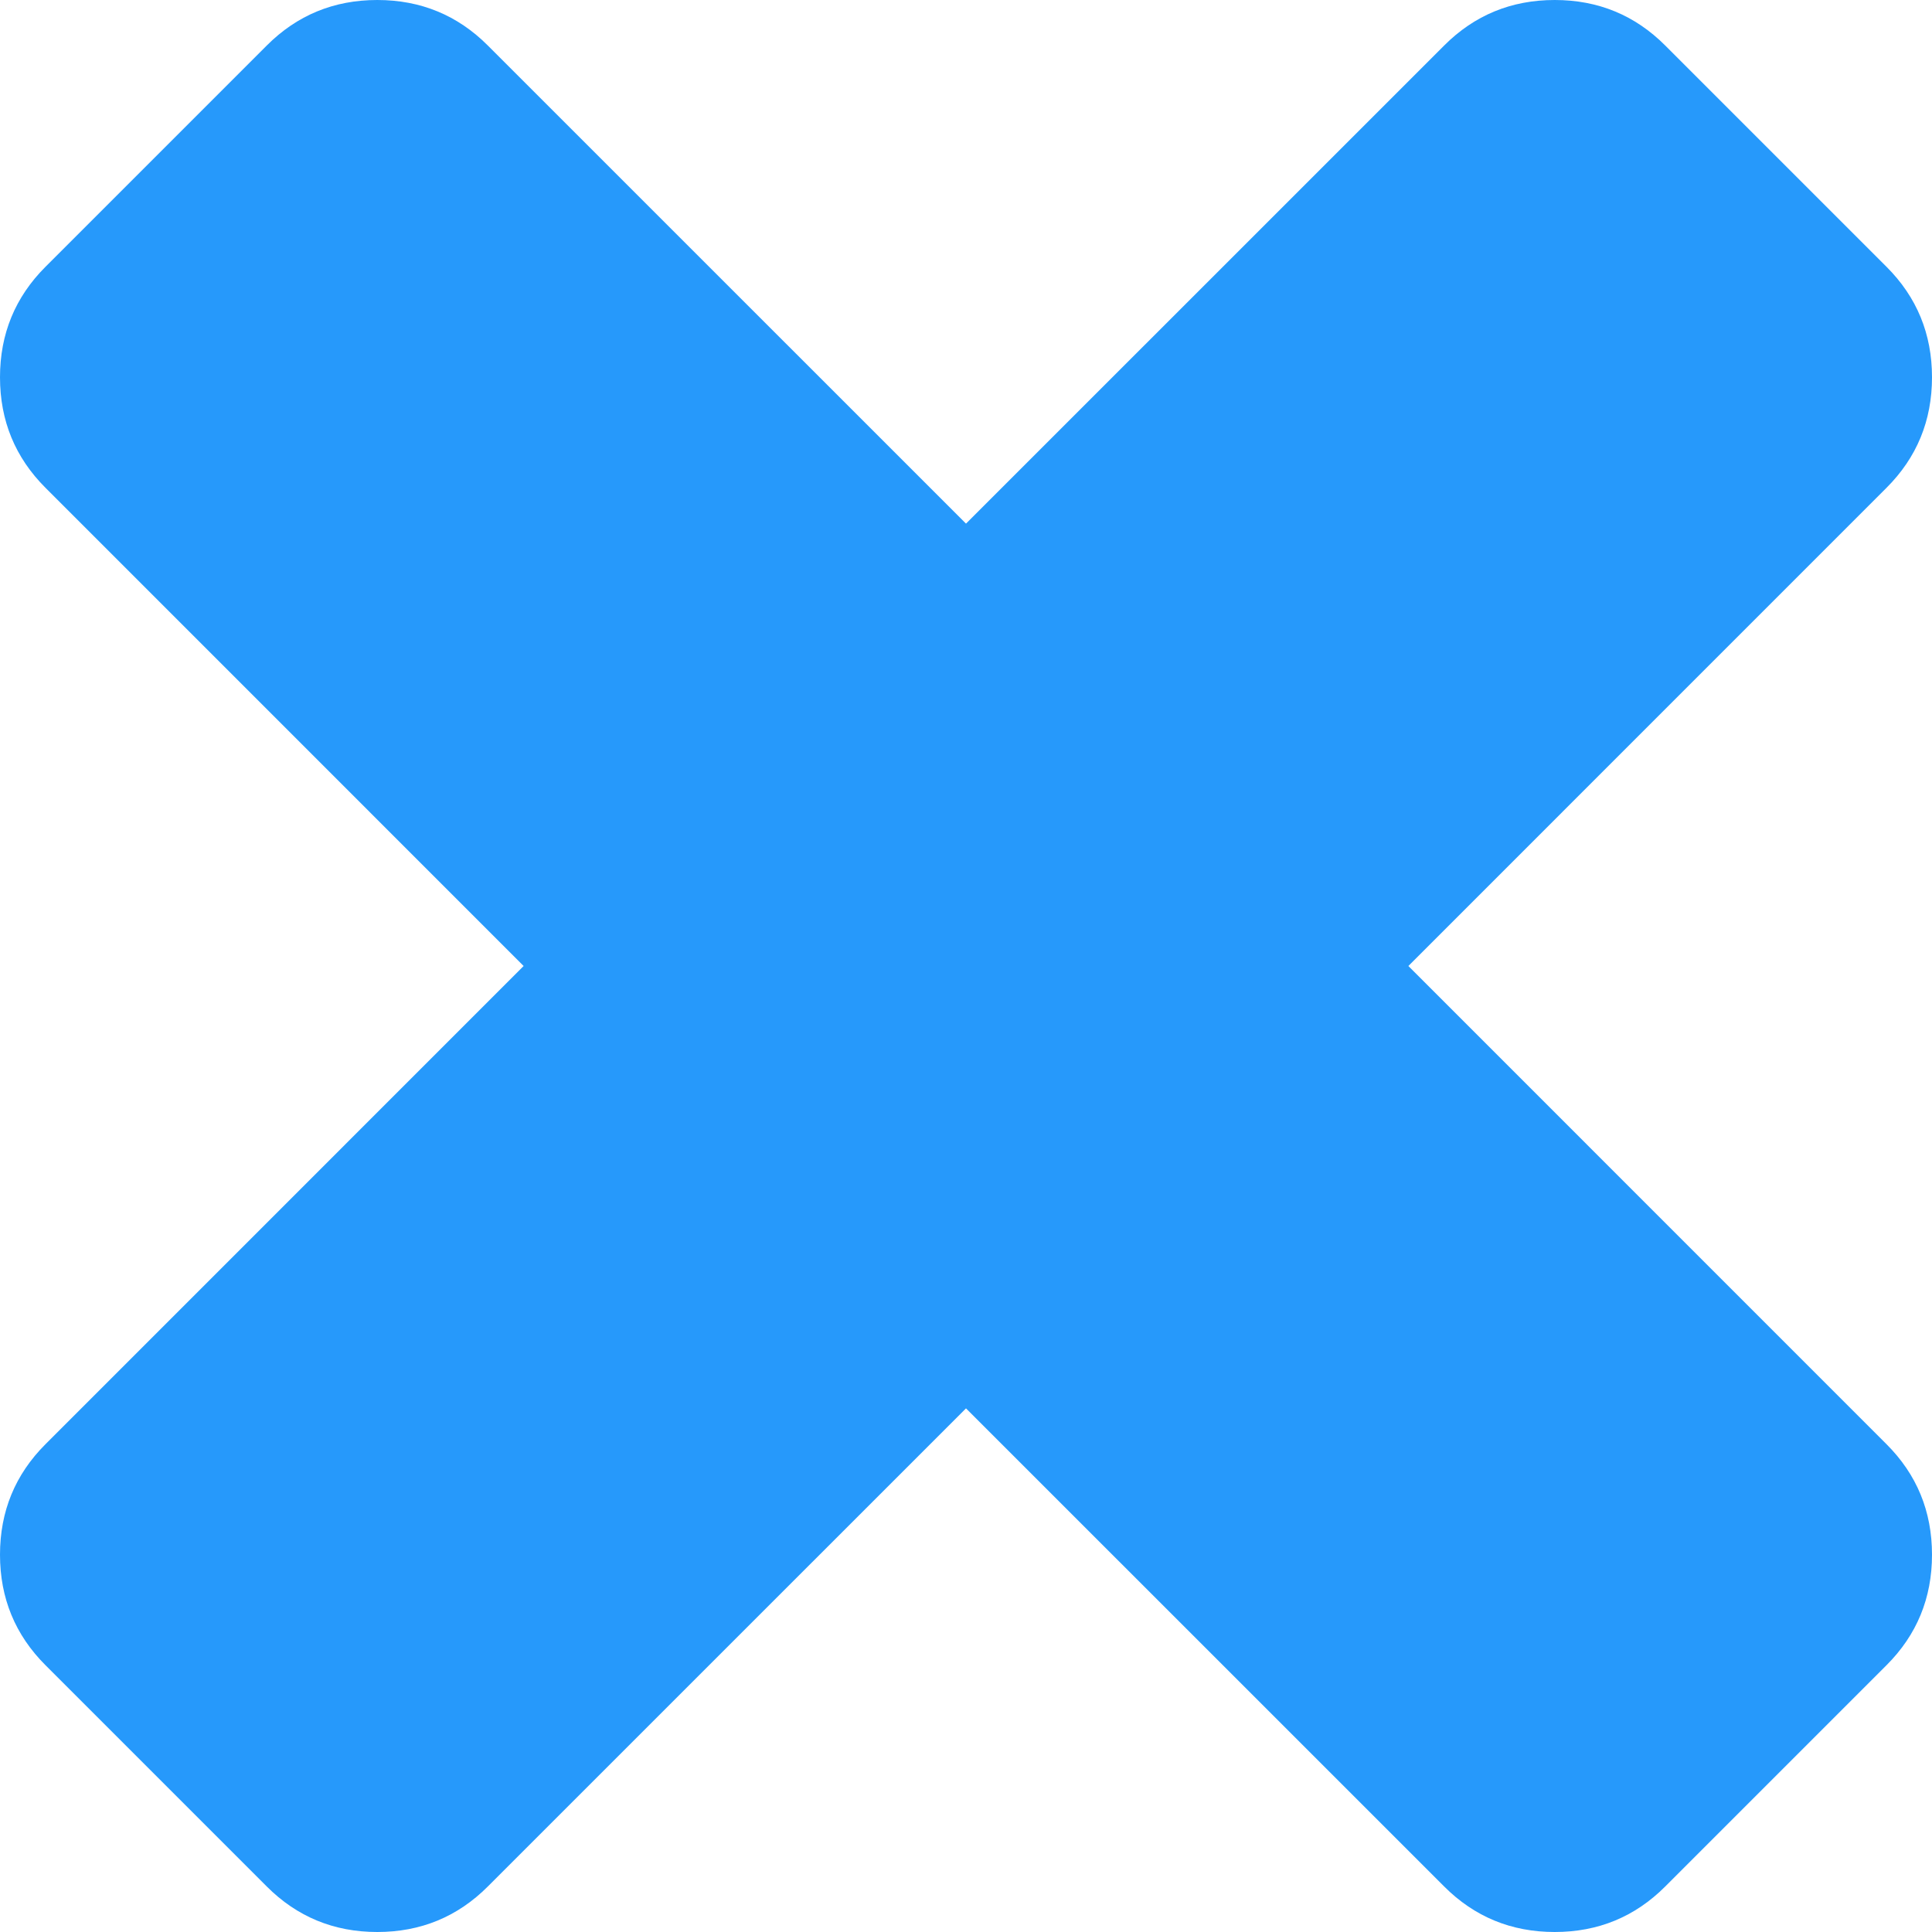
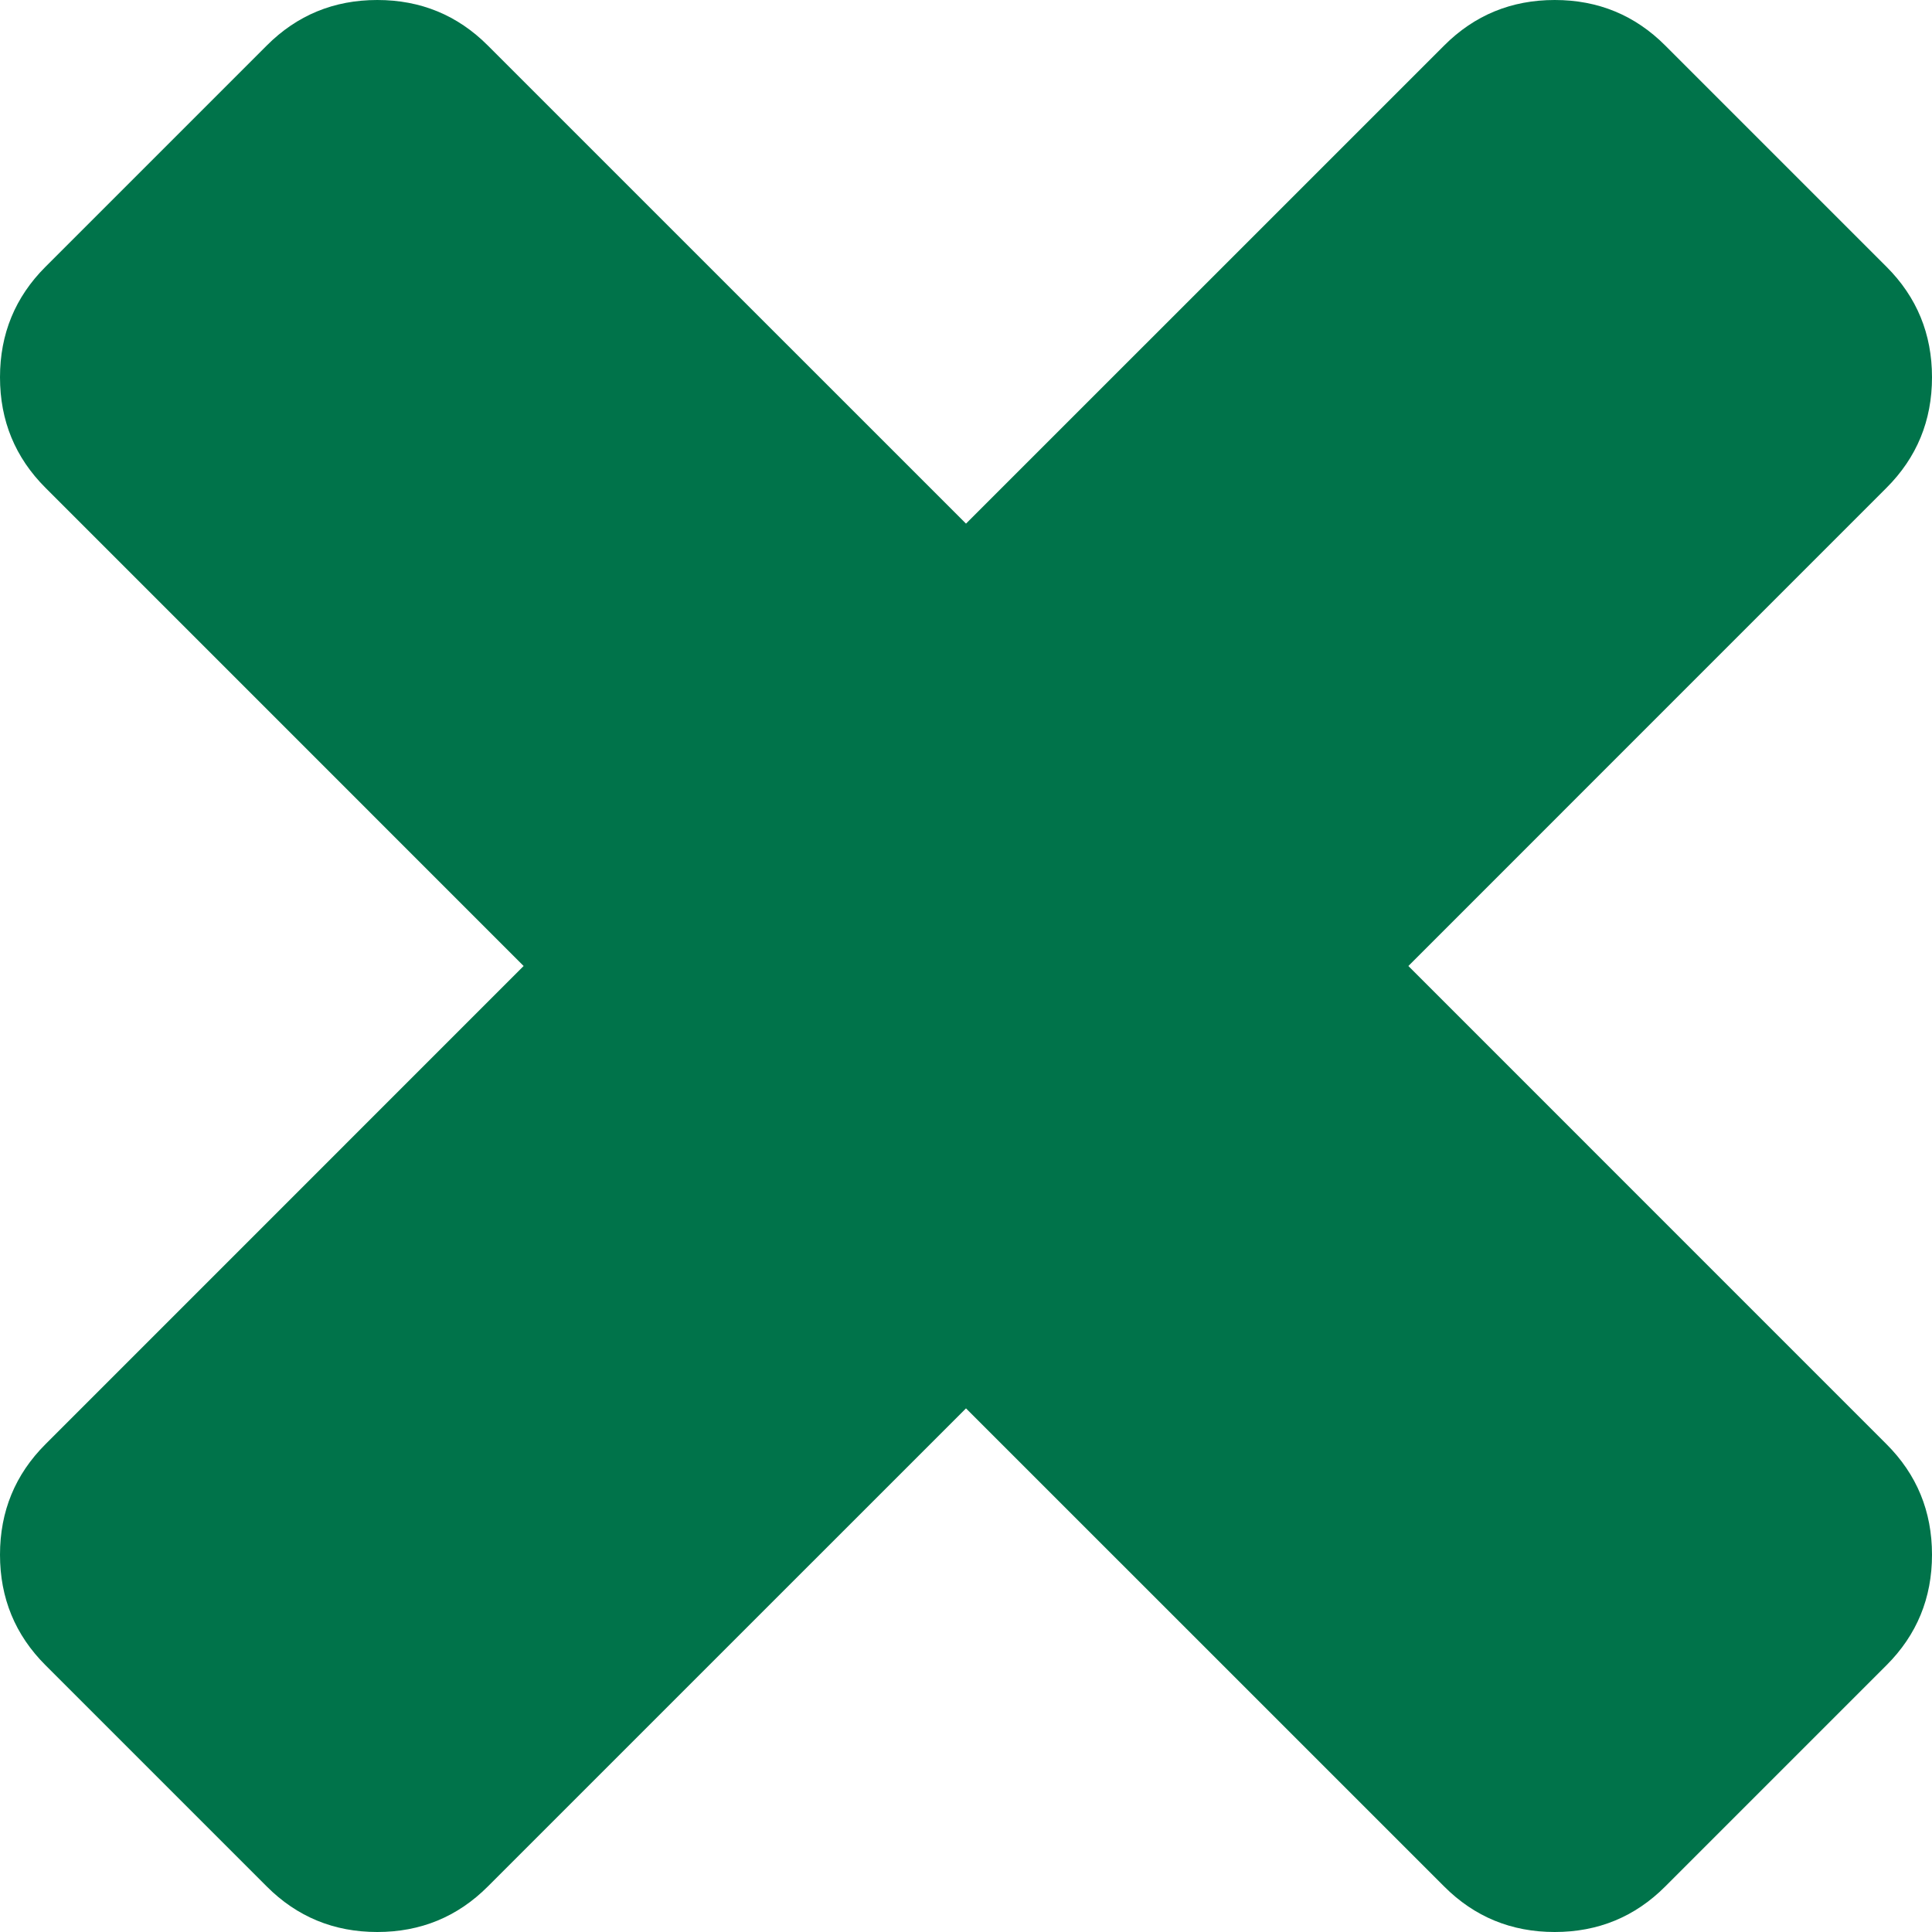
<svg xmlns="http://www.w3.org/2000/svg" version="1.1" width="33px" height="33px">
  <g transform="matrix(1 0 0 1 -308 -250 )">
-     <path d="M 32.222 24.667  C 32.741 25.185  33 25.815  33 26.556  C 33 27.296  32.741 27.926  32.222 28.444  L 28.444 32.222  C 27.926 32.741  27.296 33  26.556 33  C 25.815 33  25.185 32.741  24.667 32.222  L 16.5 24.056  L 8.333 32.222  C 7.815 32.741  7.185 33  6.444 33  C 5.704 33  5.074 32.741  4.556 32.222  L 0.778 28.444  C 0.259 27.926  0 27.296  0 26.556  C 0 25.815  0.259 25.185  0.778 24.667  L 8.944 16.5  L 0.778 8.333  C 0.259 7.815  0 7.185  0 6.444  C 0 5.704  0.259 5.074  0.778 4.556  L 4.556 0.778  C 5.074 0.259  5.704 0  6.444 0  C 7.185 0  7.815 0.259  8.333 0.778  L 16.5 8.944  L 24.667 0.778  C 25.185 0.259  25.815 0  26.556 0  C 27.296 0  27.926 0.259  28.444 0.778  L 32.222 4.556  C 32.741 5.074  33 5.704  33 6.444  C 33 7.185  32.741 7.815  32.222 8.333  L 24.056 16.5  L 32.222 24.667  Z " fill-rule="nonzero" fill="#2699fb" stroke="none" transform="matrix(1 0 0 1 308 250 )" />
+     <path d="M 32.222 24.667  C 32.741 25.185  33 25.815  33 26.556  C 33 27.296  32.741 27.926  32.222 28.444  L 28.444 32.222  C 27.926 32.741  27.296 33  26.556 33  C 25.815 33  25.185 32.741  24.667 32.222  L 16.5 24.056  L 8.333 32.222  C 7.815 32.741  7.185 33  6.444 33  C 5.704 33  5.074 32.741  4.556 32.222  L 0.778 28.444  C 0.259 27.926  0 27.296  0 26.556  C 0 25.815  0.259 25.185  0.778 24.667  L 8.944 16.5  L 0.778 8.333  C 0.259 7.815  0 7.185  0 6.444  C 0 5.704  0.259 5.074  0.778 4.556  L 4.556 0.778  C 5.074 0.259  5.704 0  6.444 0  C 7.185 0  7.815 0.259  8.333 0.778  L 16.5 8.944  L 24.667 0.778  C 25.185 0.259  25.815 0  26.556 0  C 27.296 0  27.926 0.259  28.444 0.778  L 32.222 4.556  C 32.741 5.074  33 5.704  33 6.444  C 33 7.185  32.741 7.815  32.222 8.333  L 24.056 16.5  L 32.222 24.667  Z " fill-rule="nonzero" fill="#00734a" stroke="none" transform="matrix(1 0 0 1 308 250 )" />
  </g>
</svg>
